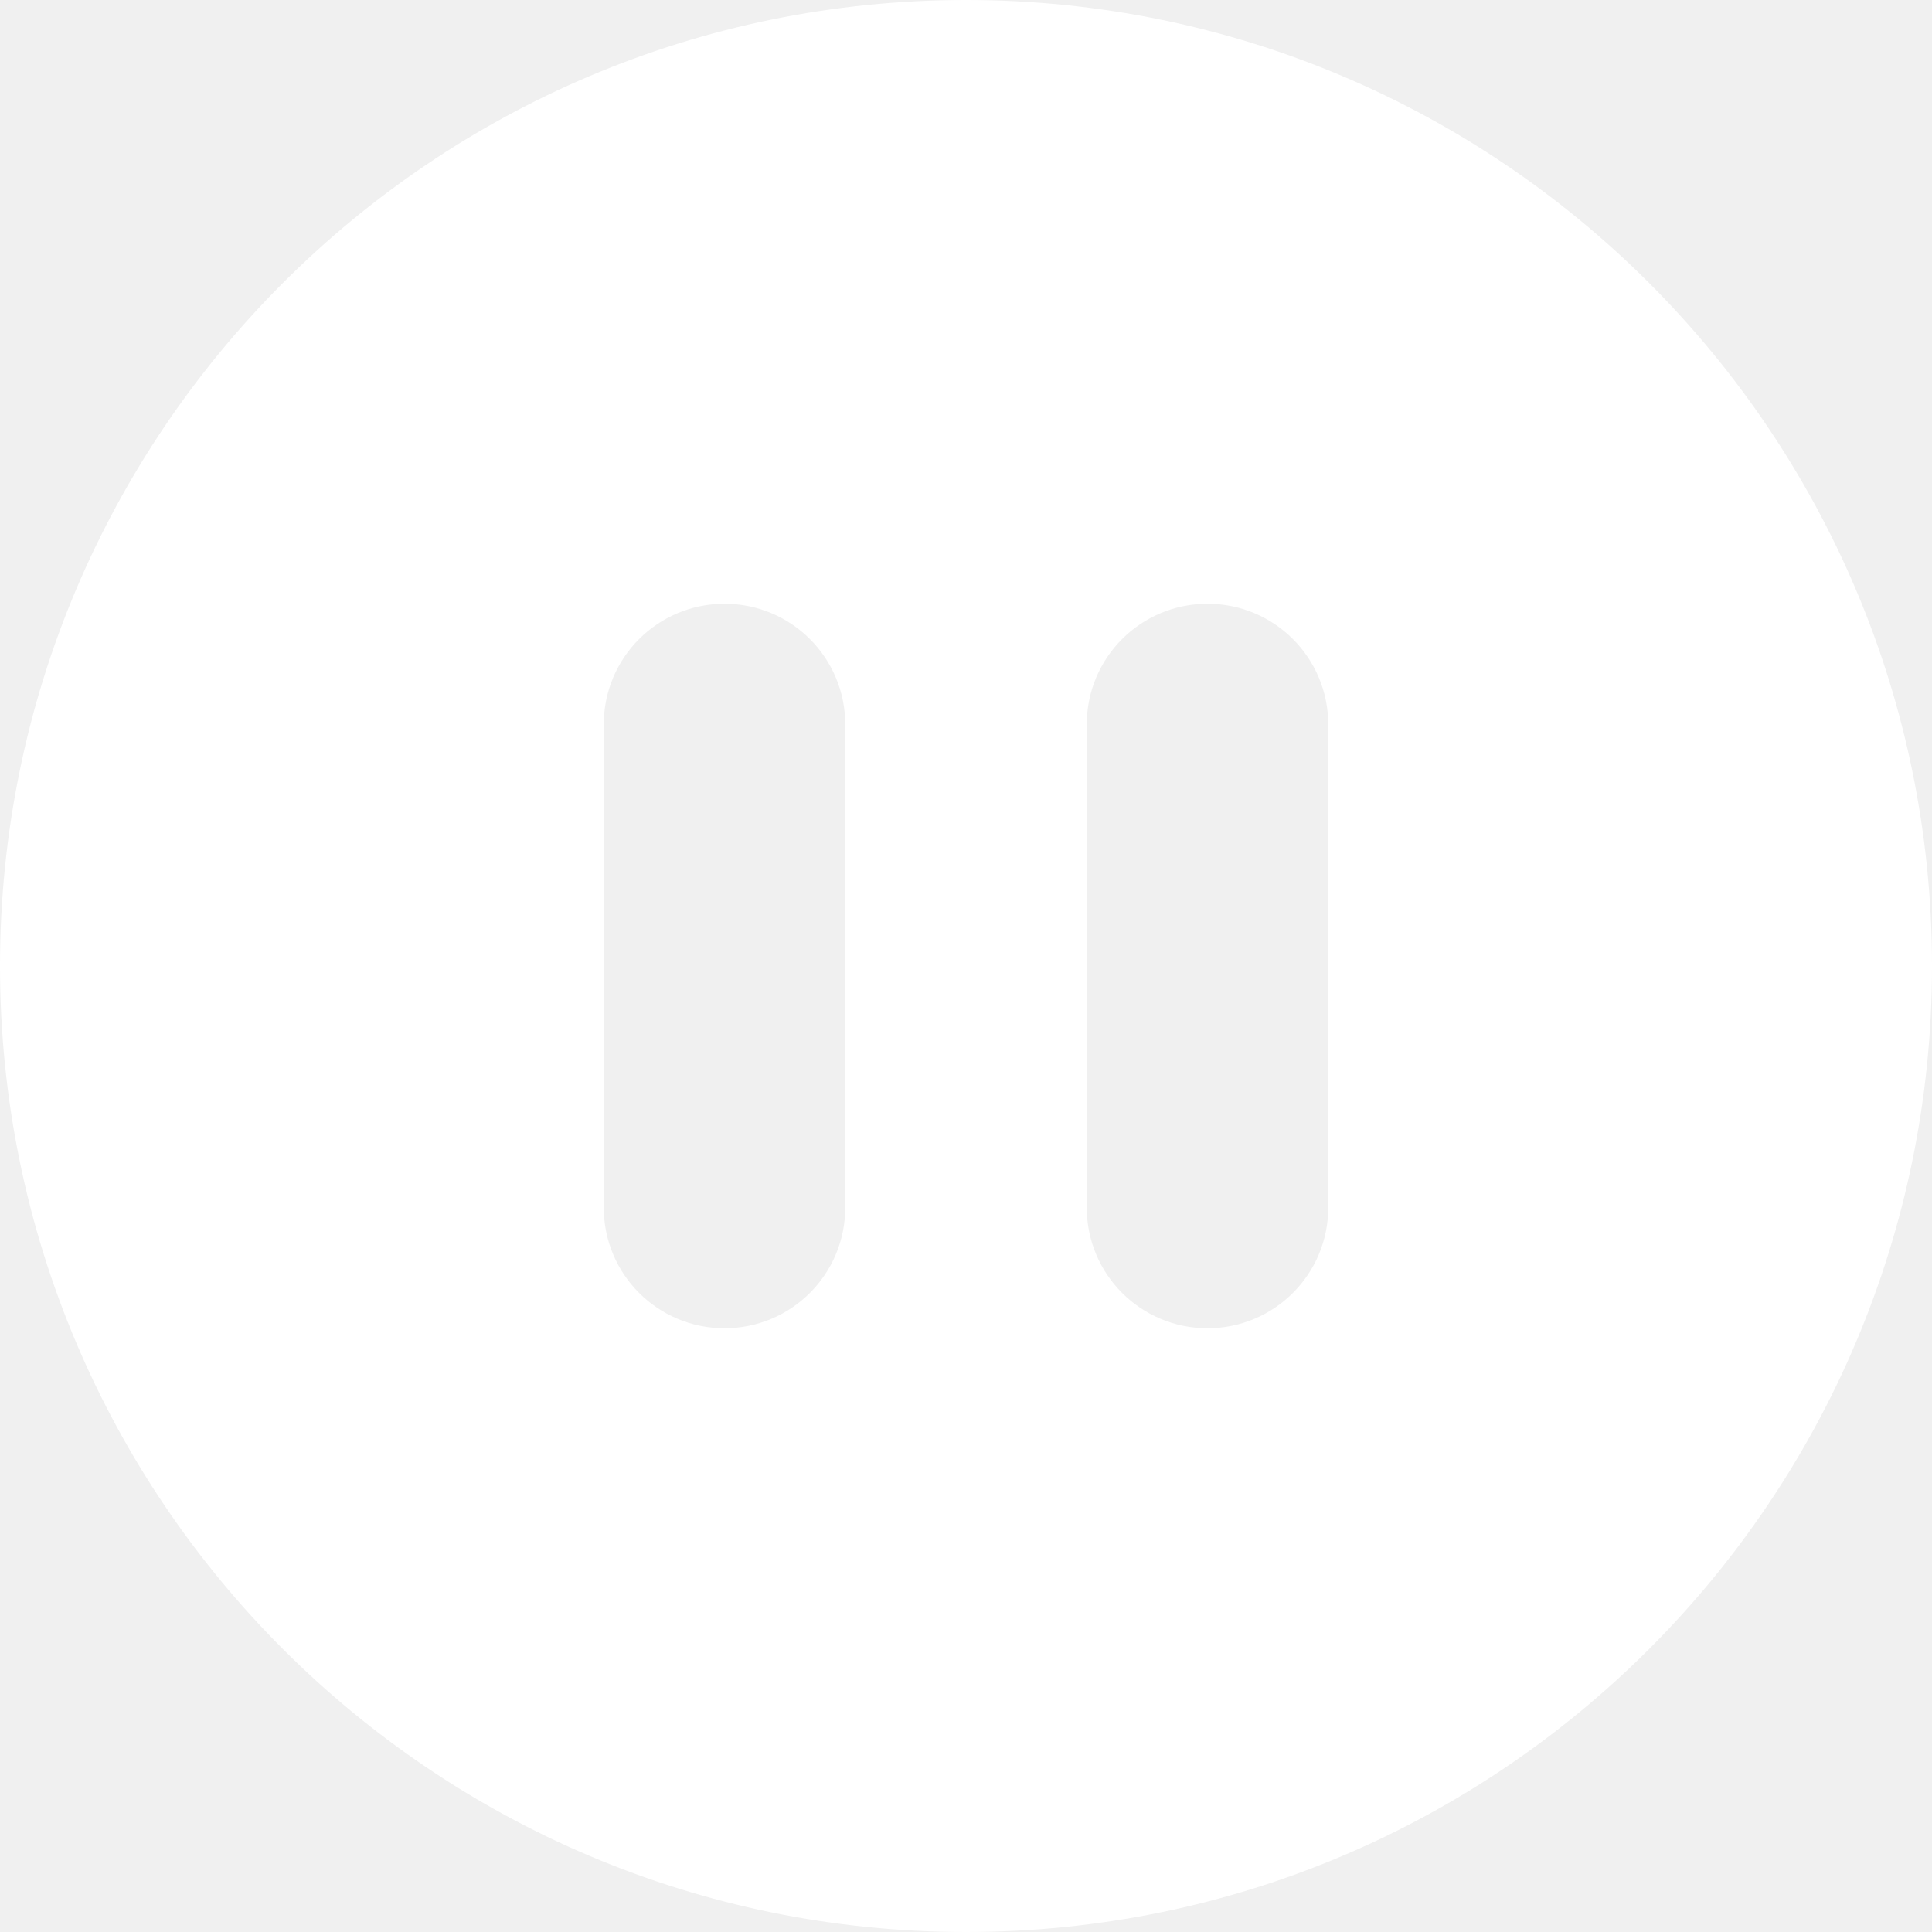
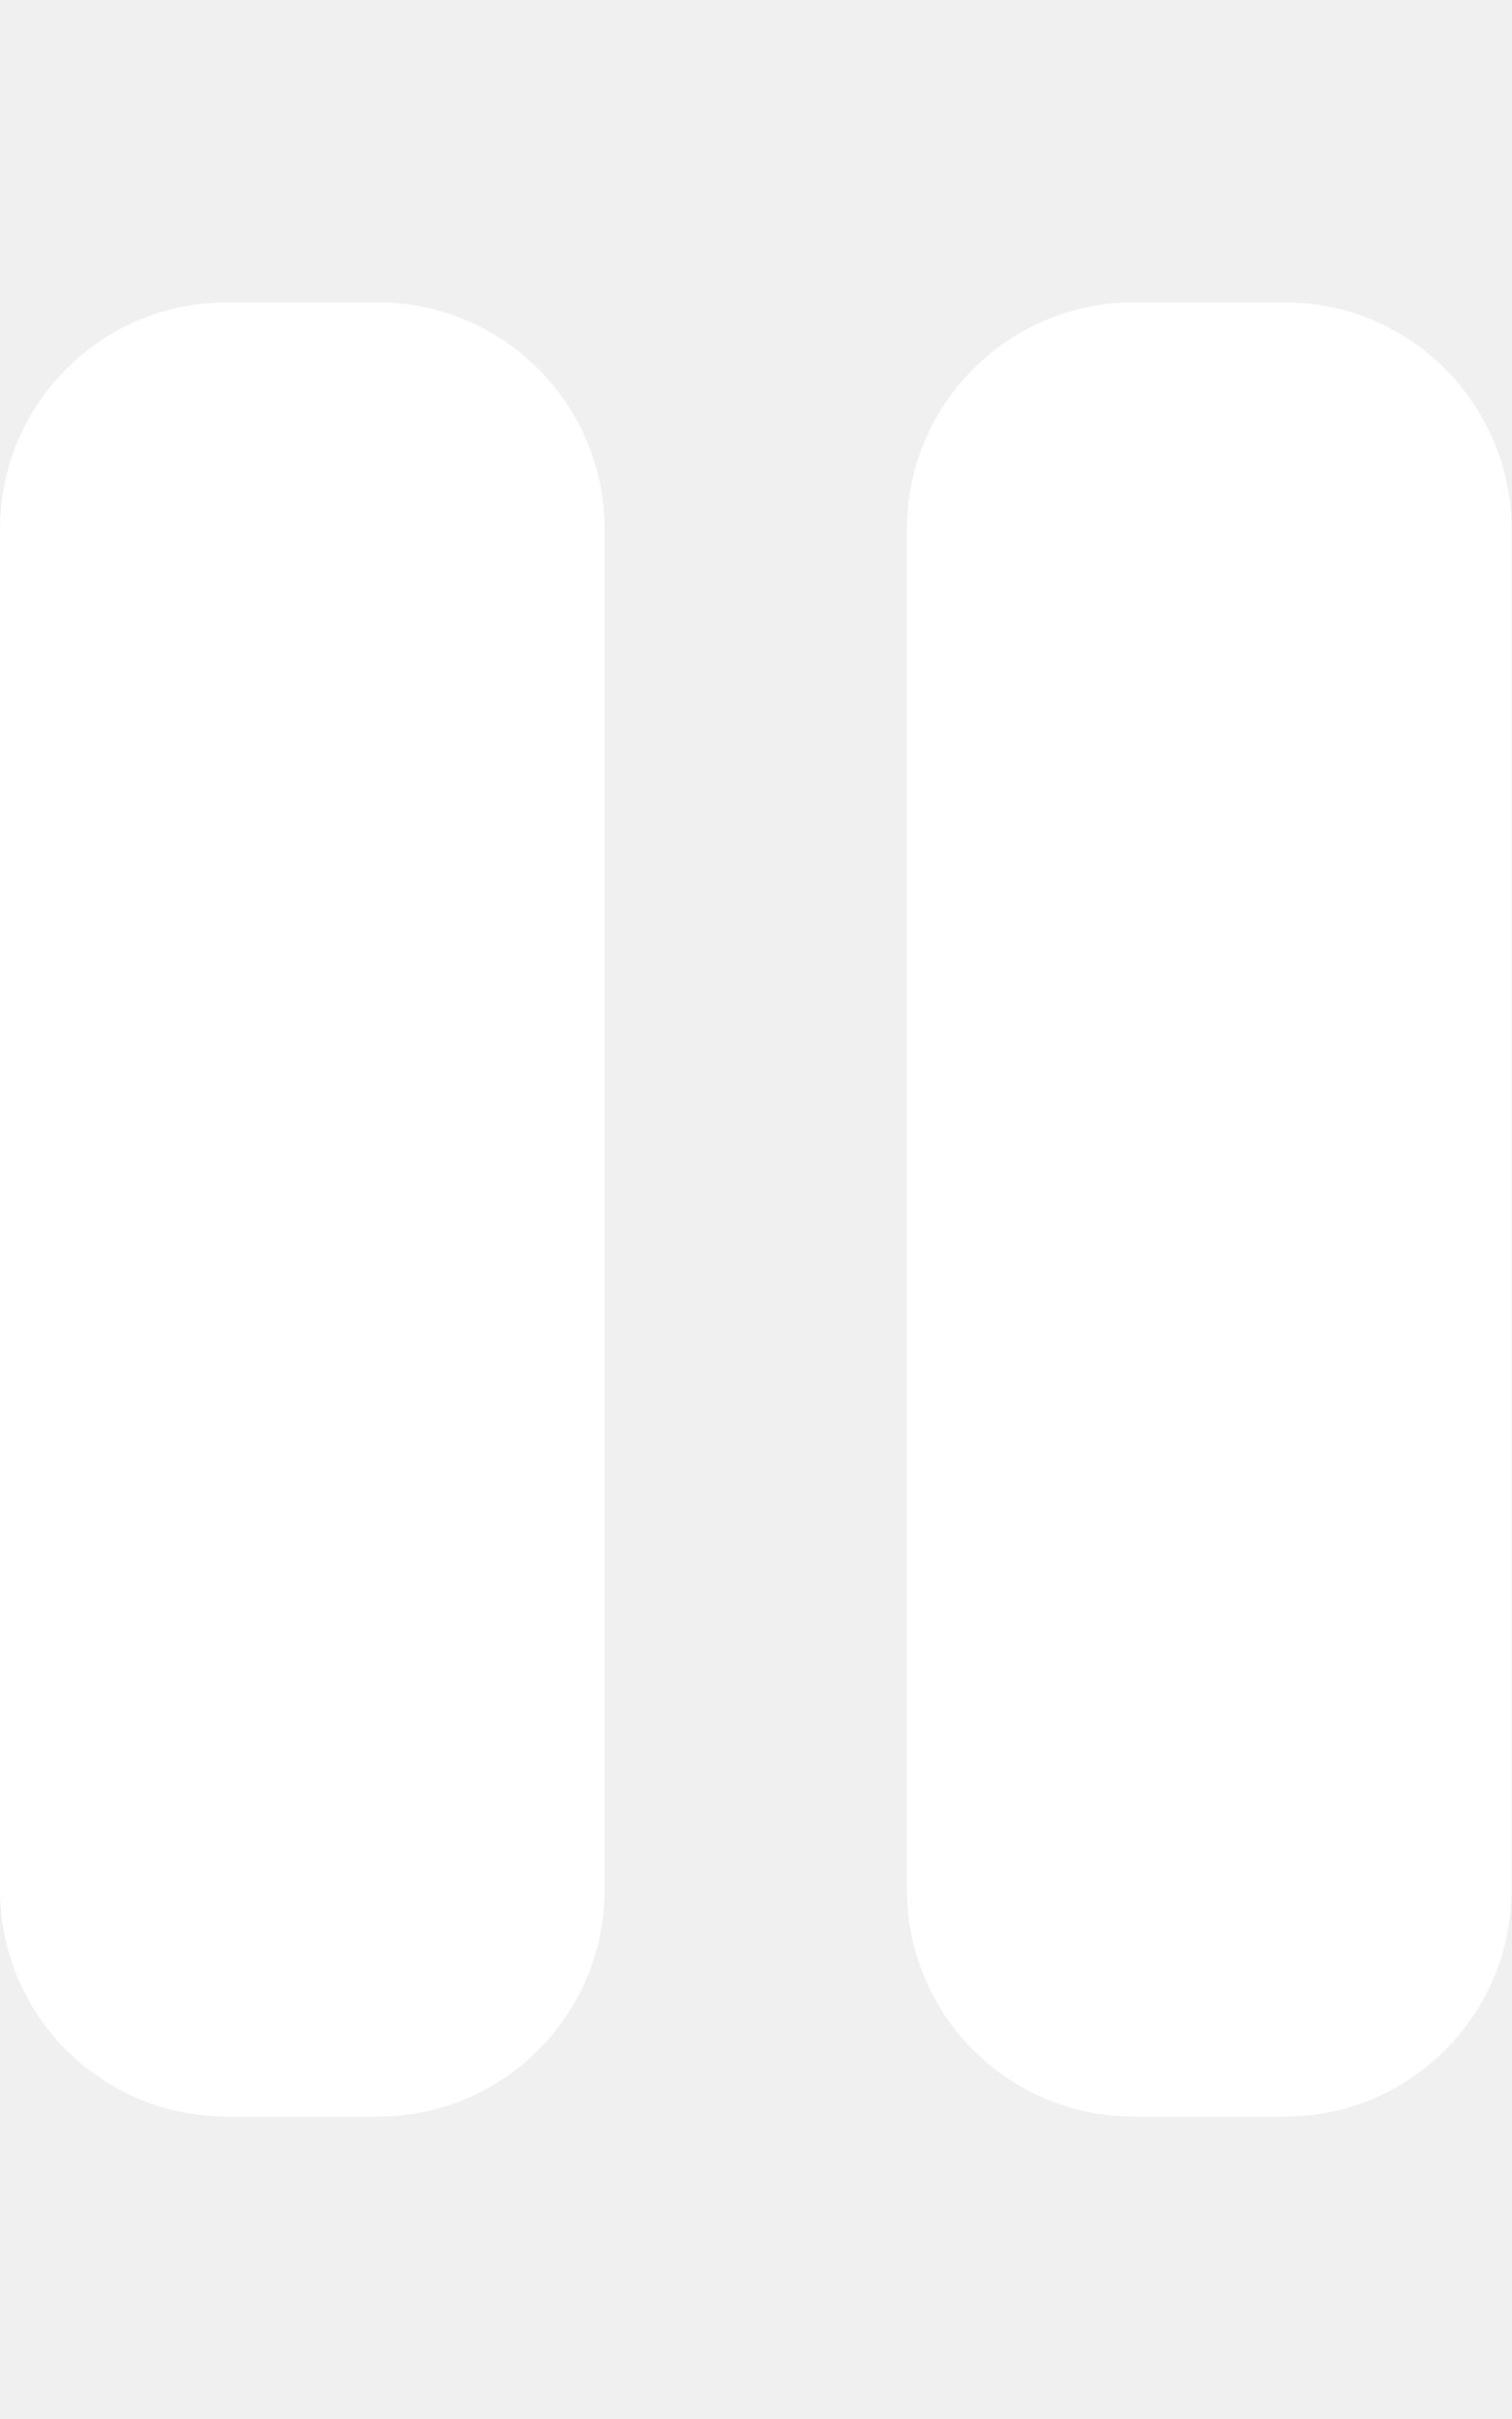
- <svg xmlns="http://www.w3.org/2000/svg" viewBox="0 0 512 512">
-   <path d="M256 512A256 256 0 1 0 256 0a256 256 0 1 0 0 512zM224 192V320c0 17.7-14.3 32-32 32s-32-14.3-32-32V192c0-17.7 14.3-32 32-32s32 14.3 32 32zm128 0V320c0 17.7-14.3 32-32 32s-32-14.3-32-32V192c0-17.7 14.3-32 32-32s32 14.3 32 32z" fill="#ffffff" />
+ <svg xmlns="http://www.w3.org/2000/svg" viewBox="0 0 320 512">
+   <path d="M48 64C21.5 64 0 85.5 0 112V400c0 26.5 21.5 48 48 48H80c26.5 0 48-21.5 48-48V112c0-26.5-21.5-48-48-48H48zm192 0c-26.5 0-48 21.5-48 48V400c0 26.5 21.5 48 48 48h32c26.5 0 48-21.5 48-48V112c0-26.5-21.5-48-48-48H240z" fill="#ffffff" />
</svg>
